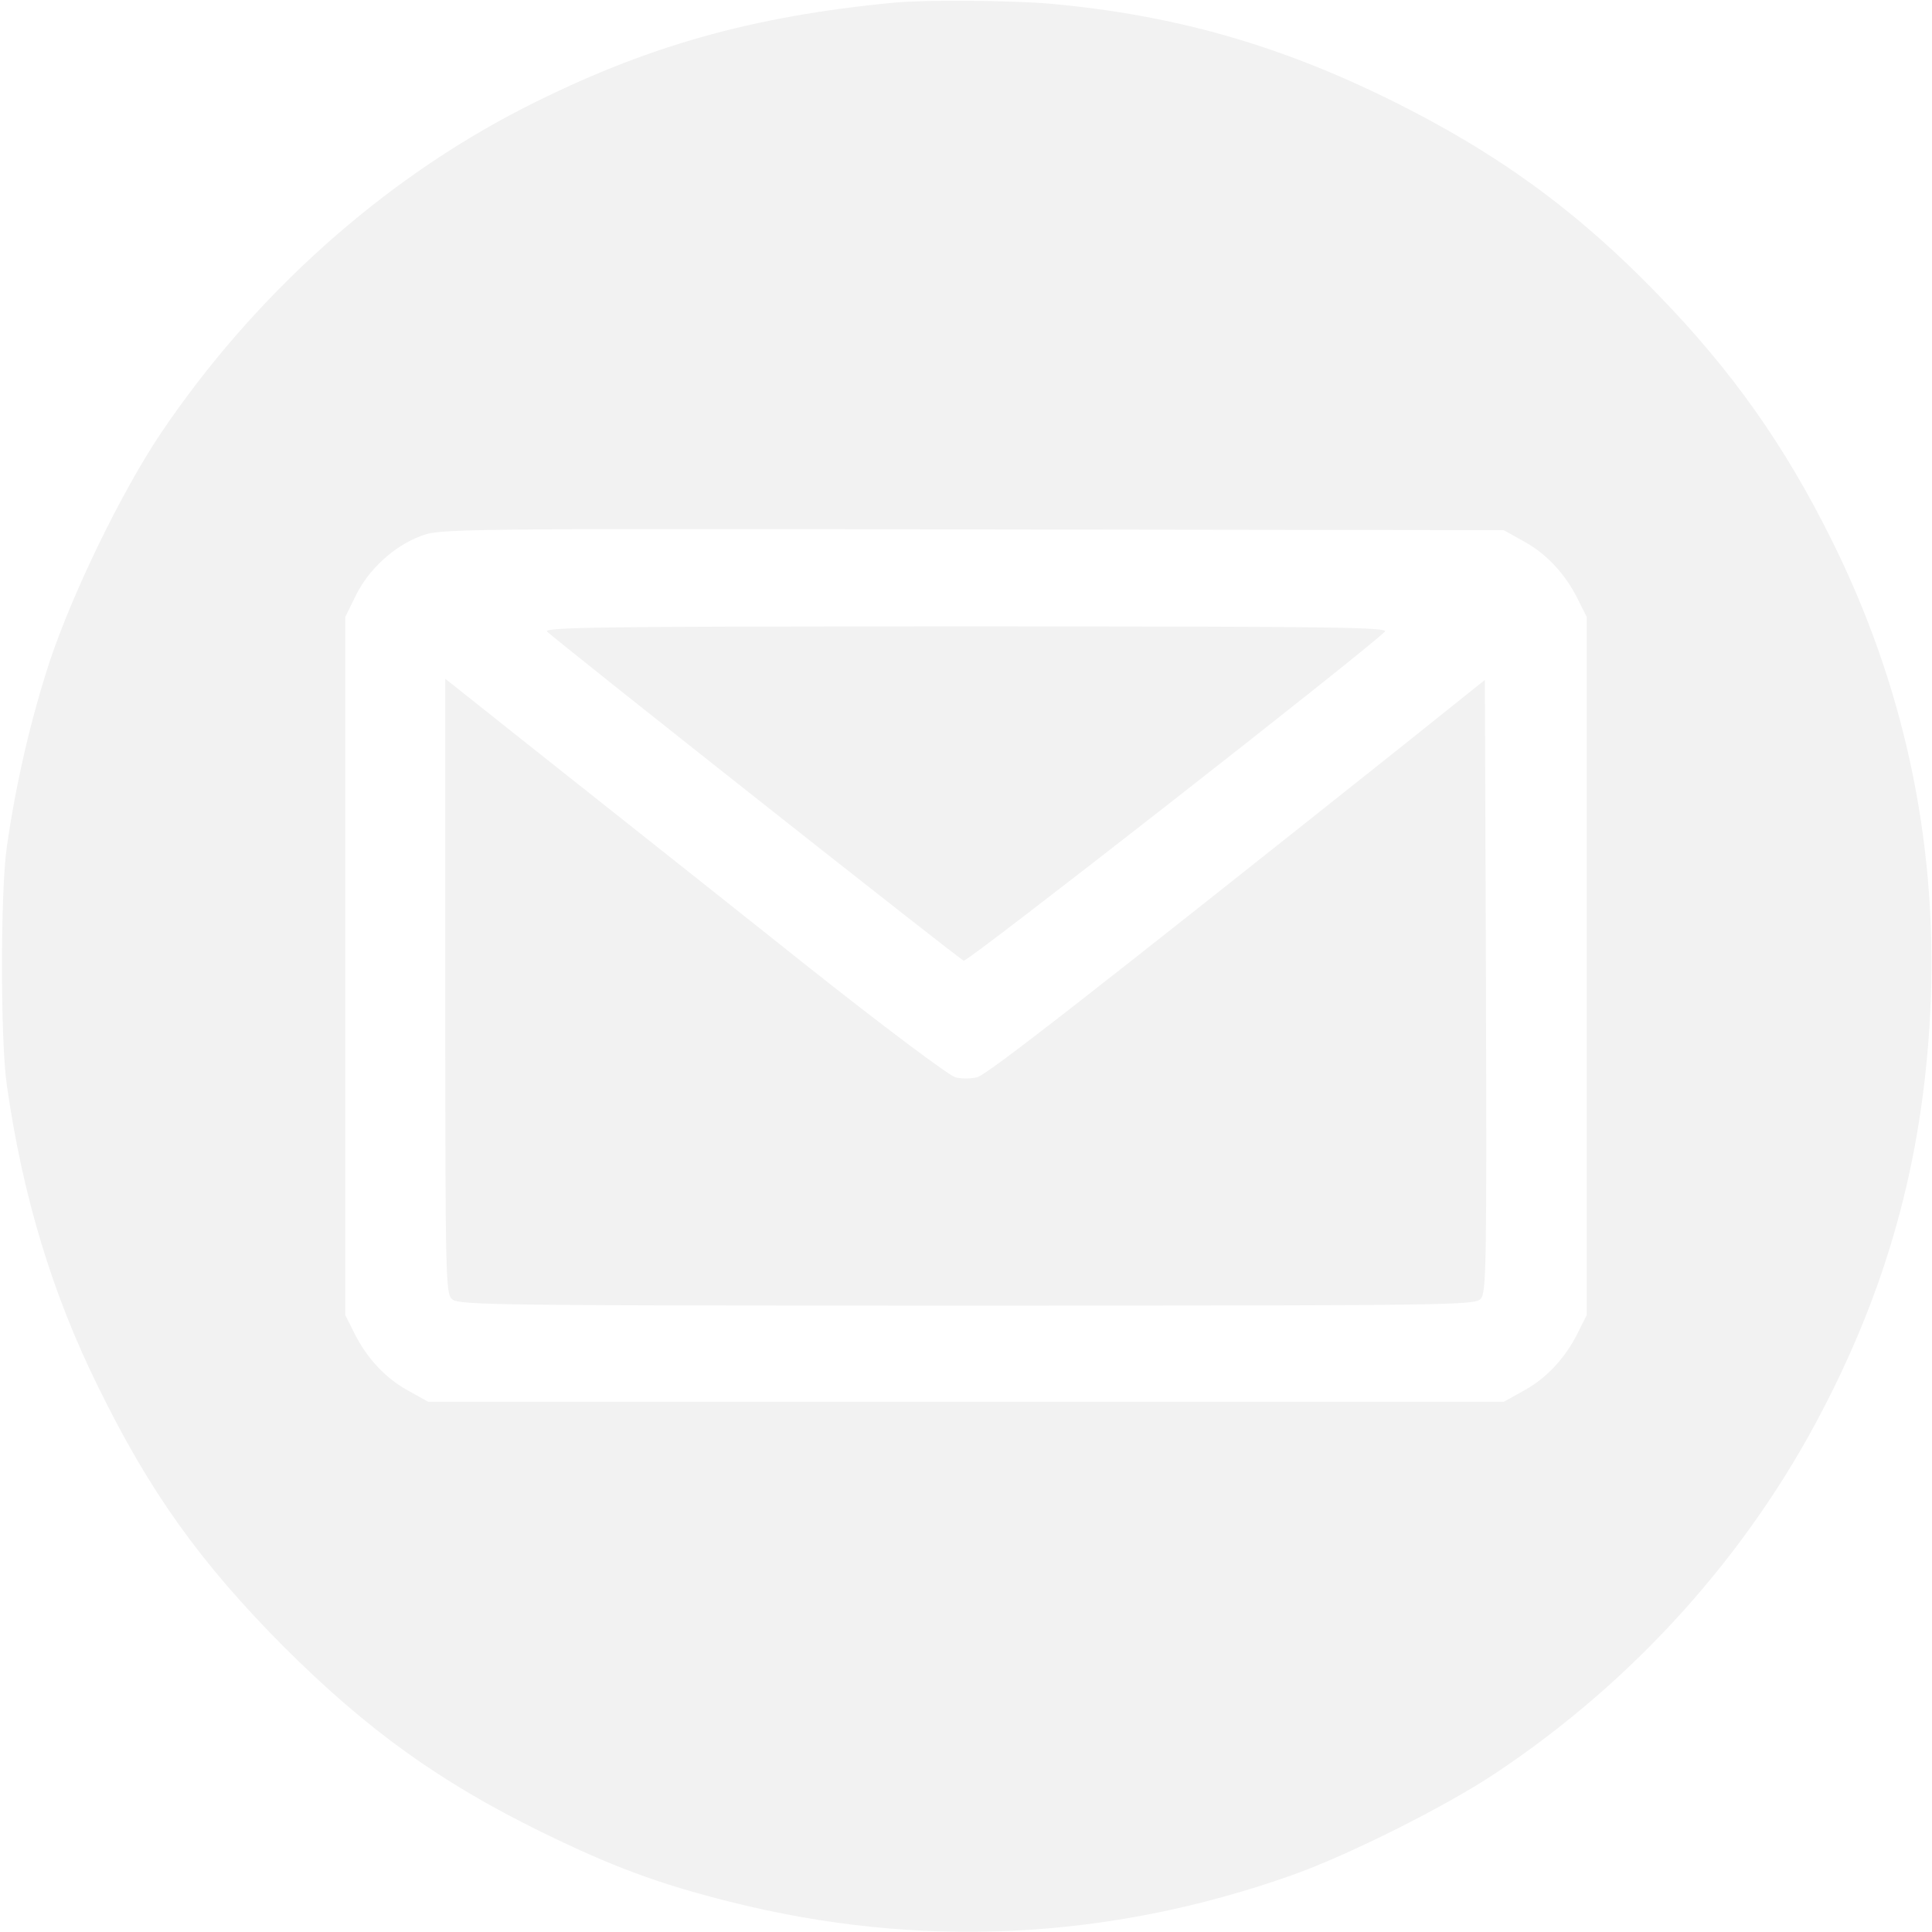
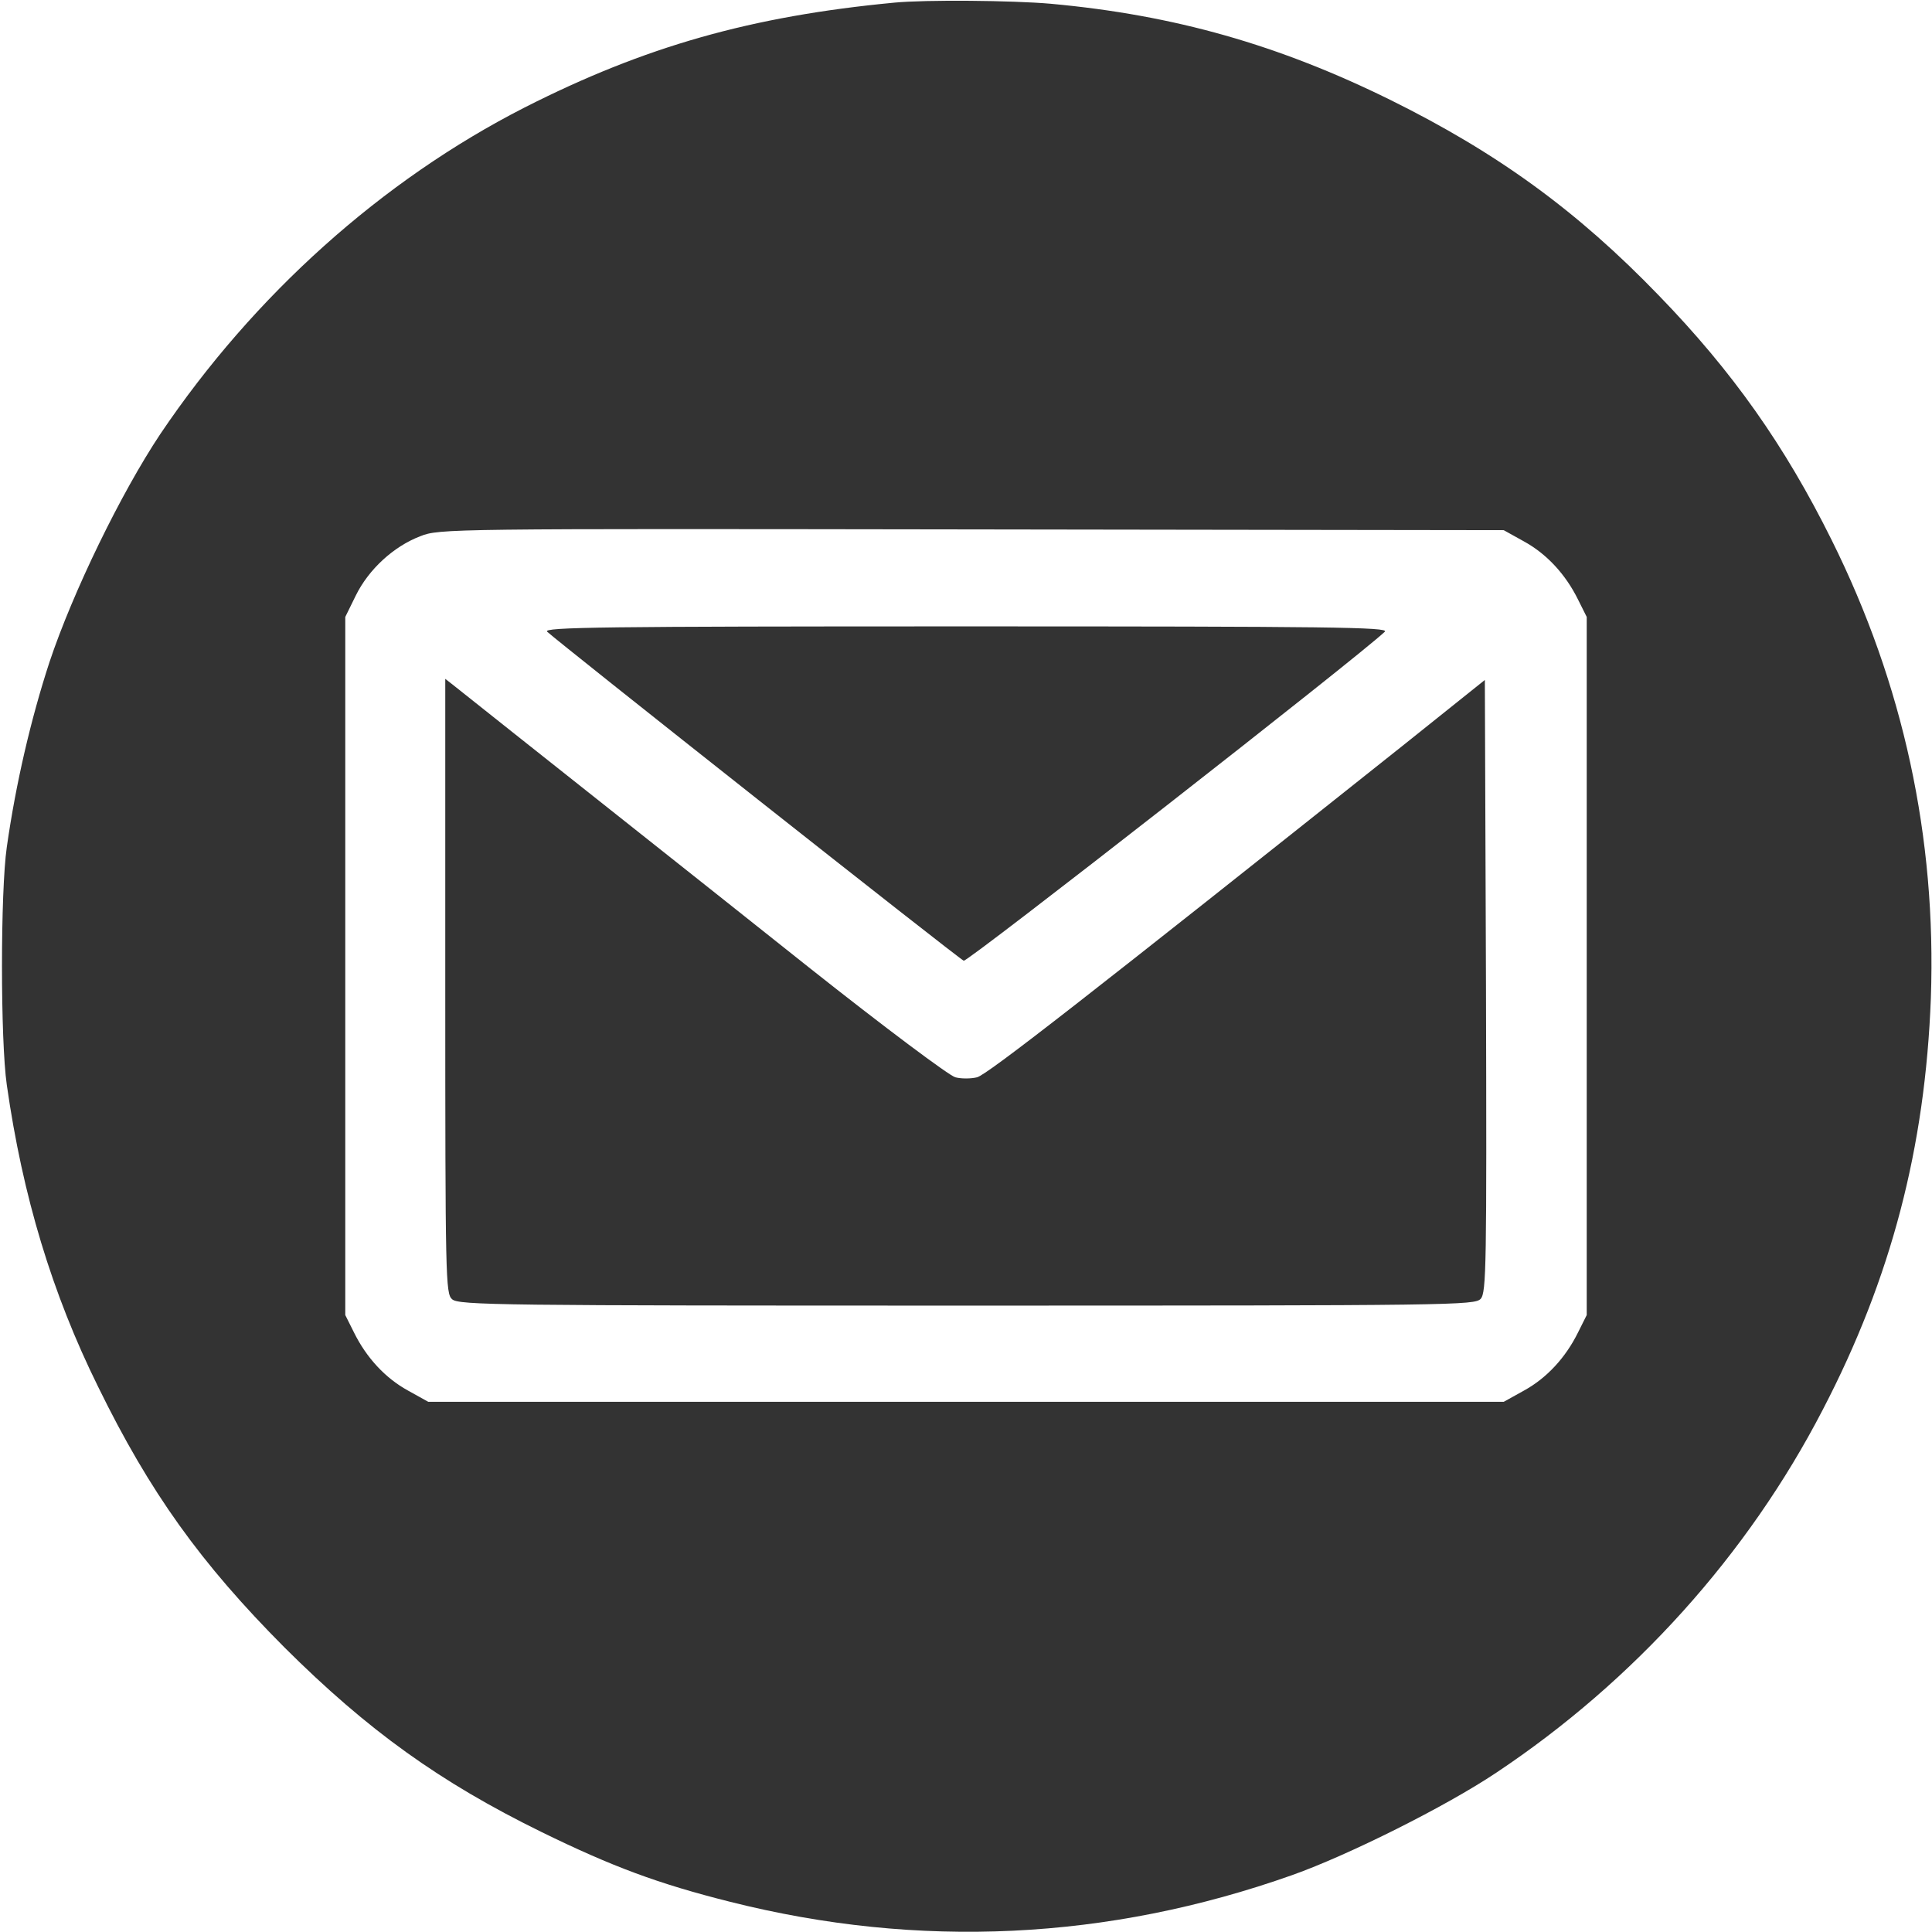
<svg xmlns="http://www.w3.org/2000/svg" version="1.0" width="512pt" height="512pt" viewBox="0 0 512 512" preserveAspectRatio="xMidYMid meet">
-   <g transform="translate(0,512) scale(0.1,-0.1)" fill="#f2f2f2" stroke="none">
+   <g transform="translate(0,512) scale(0.1,-0.1)" fill="#333" stroke="none">
    <path d="M2370 5113 c-379 -36 -661 -116 -980 -278 -378 -193 -717 -497 -965 -865 -104 -156 -232 -419 -294 -605 -49 -150 -89 -321 -113 -490 -17 -118 -17 -512 0 -630 42 -295 120 -553 242 -800 137 -280 272 -468 494 -691 221 -220 412 -357 681 -489 188 -92 309 -137 500 -185 500 -126 1002 -102 1490 71 149 53 407 182 540 271 365 243 667 578 866 963 181 348 271 694 286 1090 15 426 -73 832 -263 1214 -124 250 -263 447 -458 648 -216 224 -428 378 -711 518 -296 146 -572 225 -900 255 -102 9 -333 11 -415 3z m1669 -1428 c60 -33 110 -87 143 -154 l23 -46 0 -925 0 -925 -23 -46 c-33 -67 -83 -121 -143 -154 l-54 -30 -1425 0 -1425 0 -54 30 c-60 33 -110 87 -143 154 l-23 46 0 925 0 925 28 57 c34 69 100 130 171 157 50 20 76 20 1461 18 l1410 -2 54 -30z" />
    <path d="M1450 3446 c32 -30 1091 -867 1104 -872 10 -4 1048 807 1116 872 12 12 -145 14 -1110 14 -961 0 -1122 -2 -1110 -14z" />
    <path d="M1180 2507 c0 -776 1 -815 18 -830 17 -16 126 -17 1364 -17 1292 0 1346 1 1362 18 15 17 16 86 14 829 l-3 811 -210 -168 c-837 -666 -1111 -880 -1136 -885 -16 -4 -42 -4 -57 0 -15 3 -190 134 -388 291 -285 227 -807 640 -941 747 l-23 18 0 -814z" />
  </g>
</svg>
